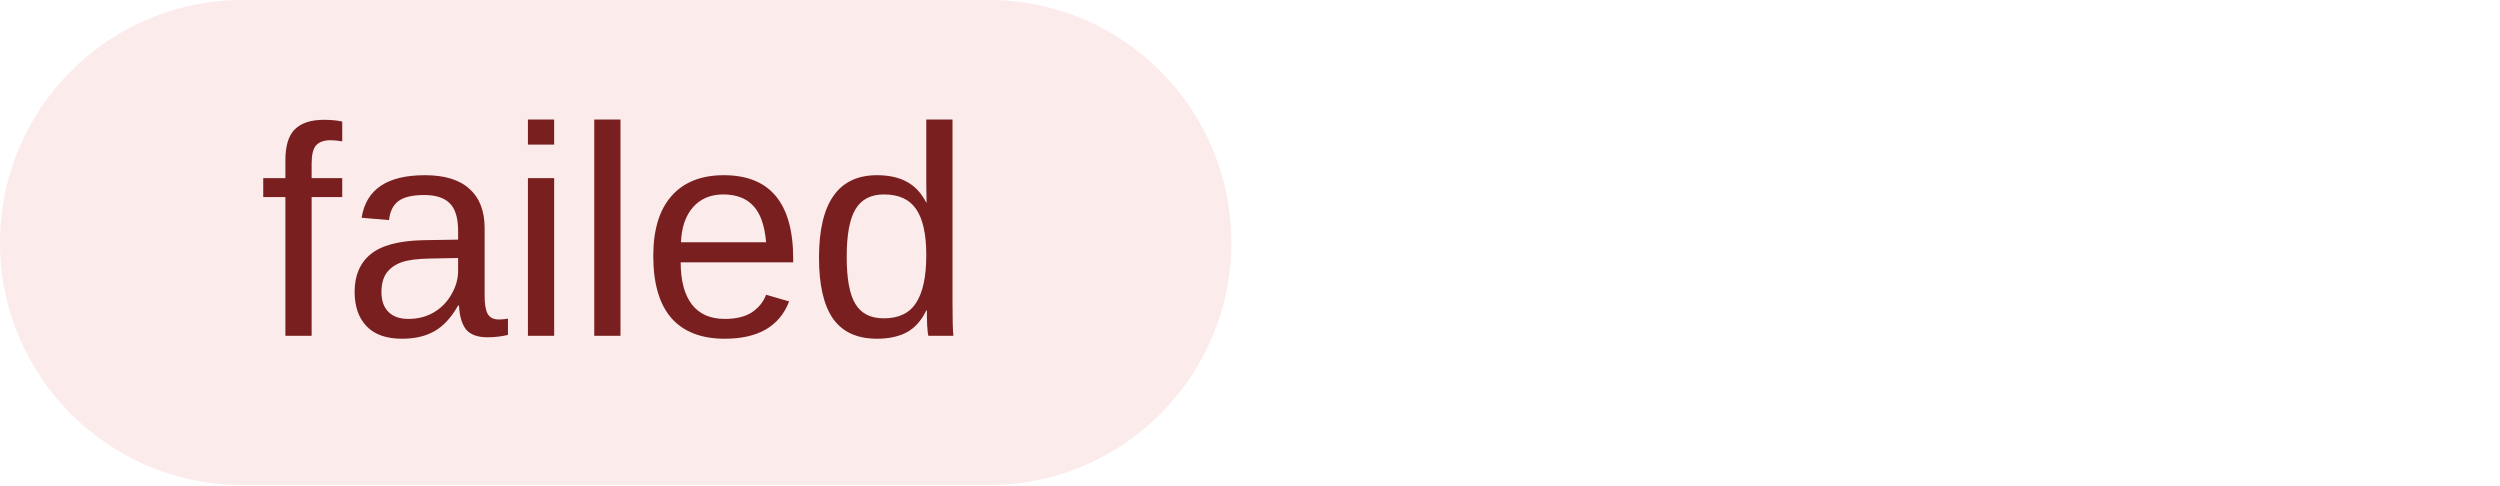
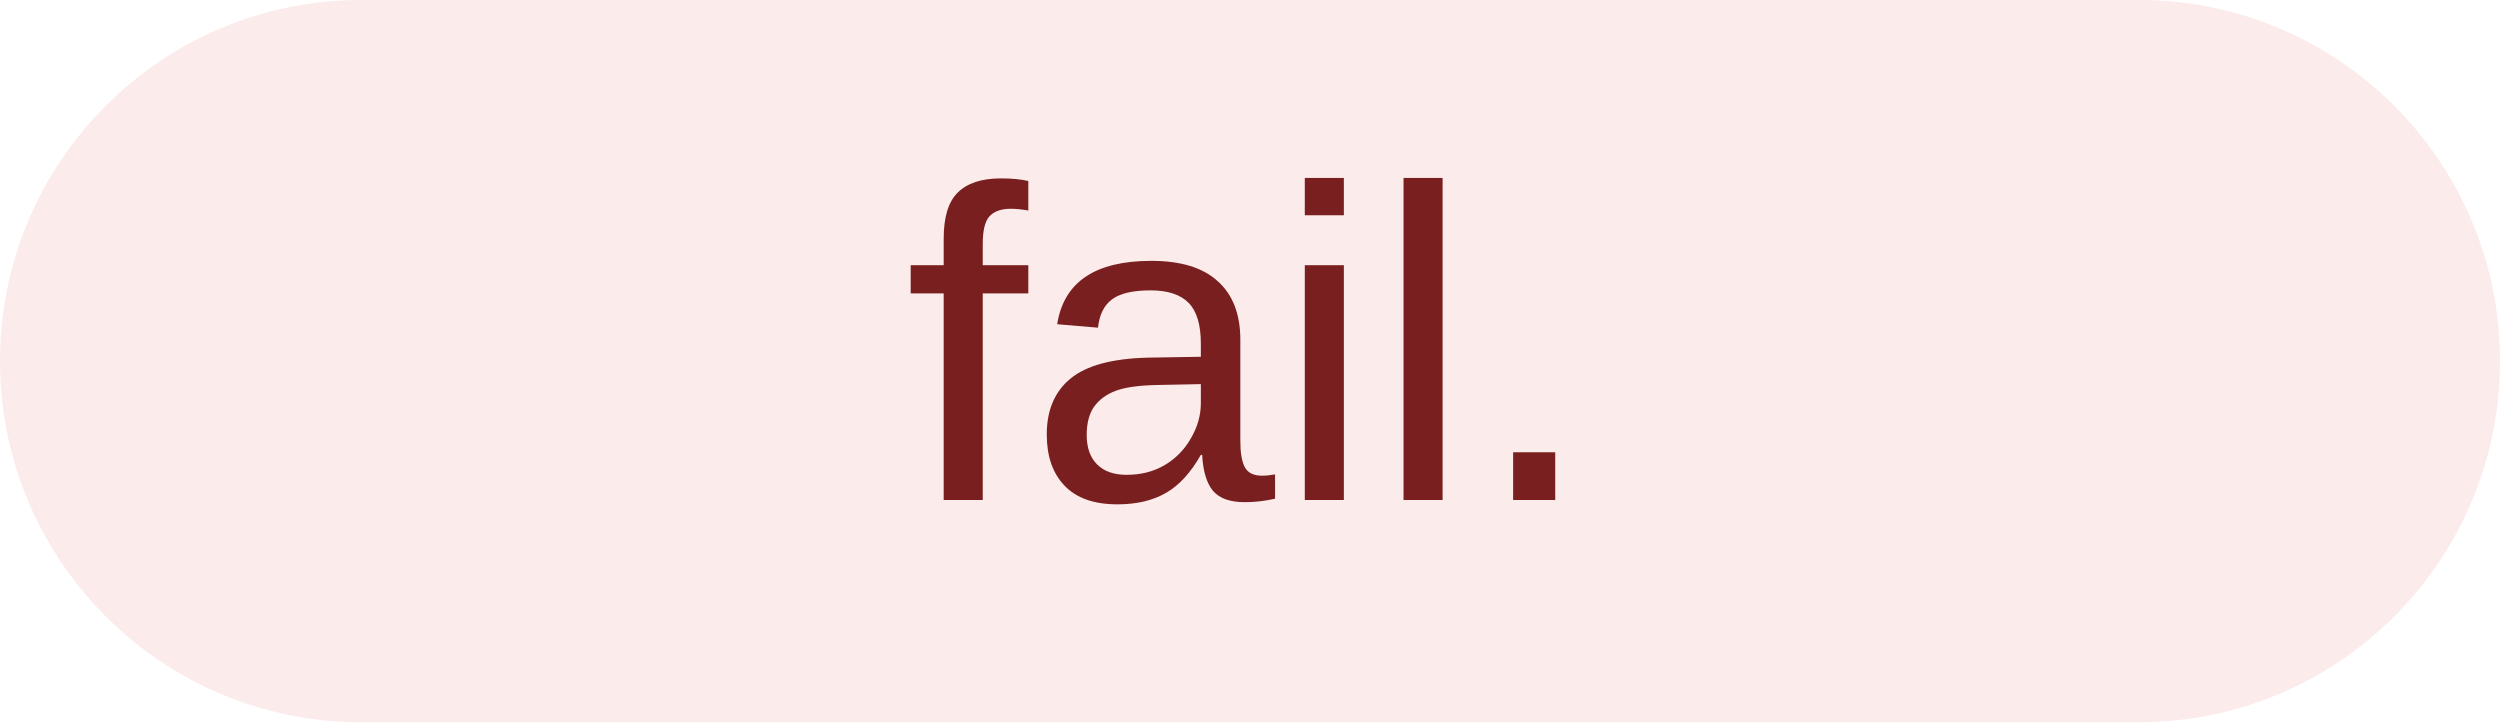
- <svg xmlns="http://www.w3.org/2000/svg" width="134" height="26">
-   <rect x="0" y="0" width="66" height="26" rx="13" ry="13" fill="#FCEBEB" />
-   <text x="33" y="18" font-family="Segoe UI, Arial, sans-serif" font-size="16" font-weight="500" fill="#791F1F" text-anchor="middle">failed</text>
+ <svg xmlns="http://www.w3.org/2000/svg" width="90" height="26">
+   <rect x="0" y="0" width="90" height="26" rx="13" ry="13" fill="#FCEBEB" />
+   <text x="45" y="18" font-family="Segoe UI, Arial, sans-serif" font-size="16" font-weight="500" fill="#791F1F" text-anchor="middle">fail.</text>
</svg>
